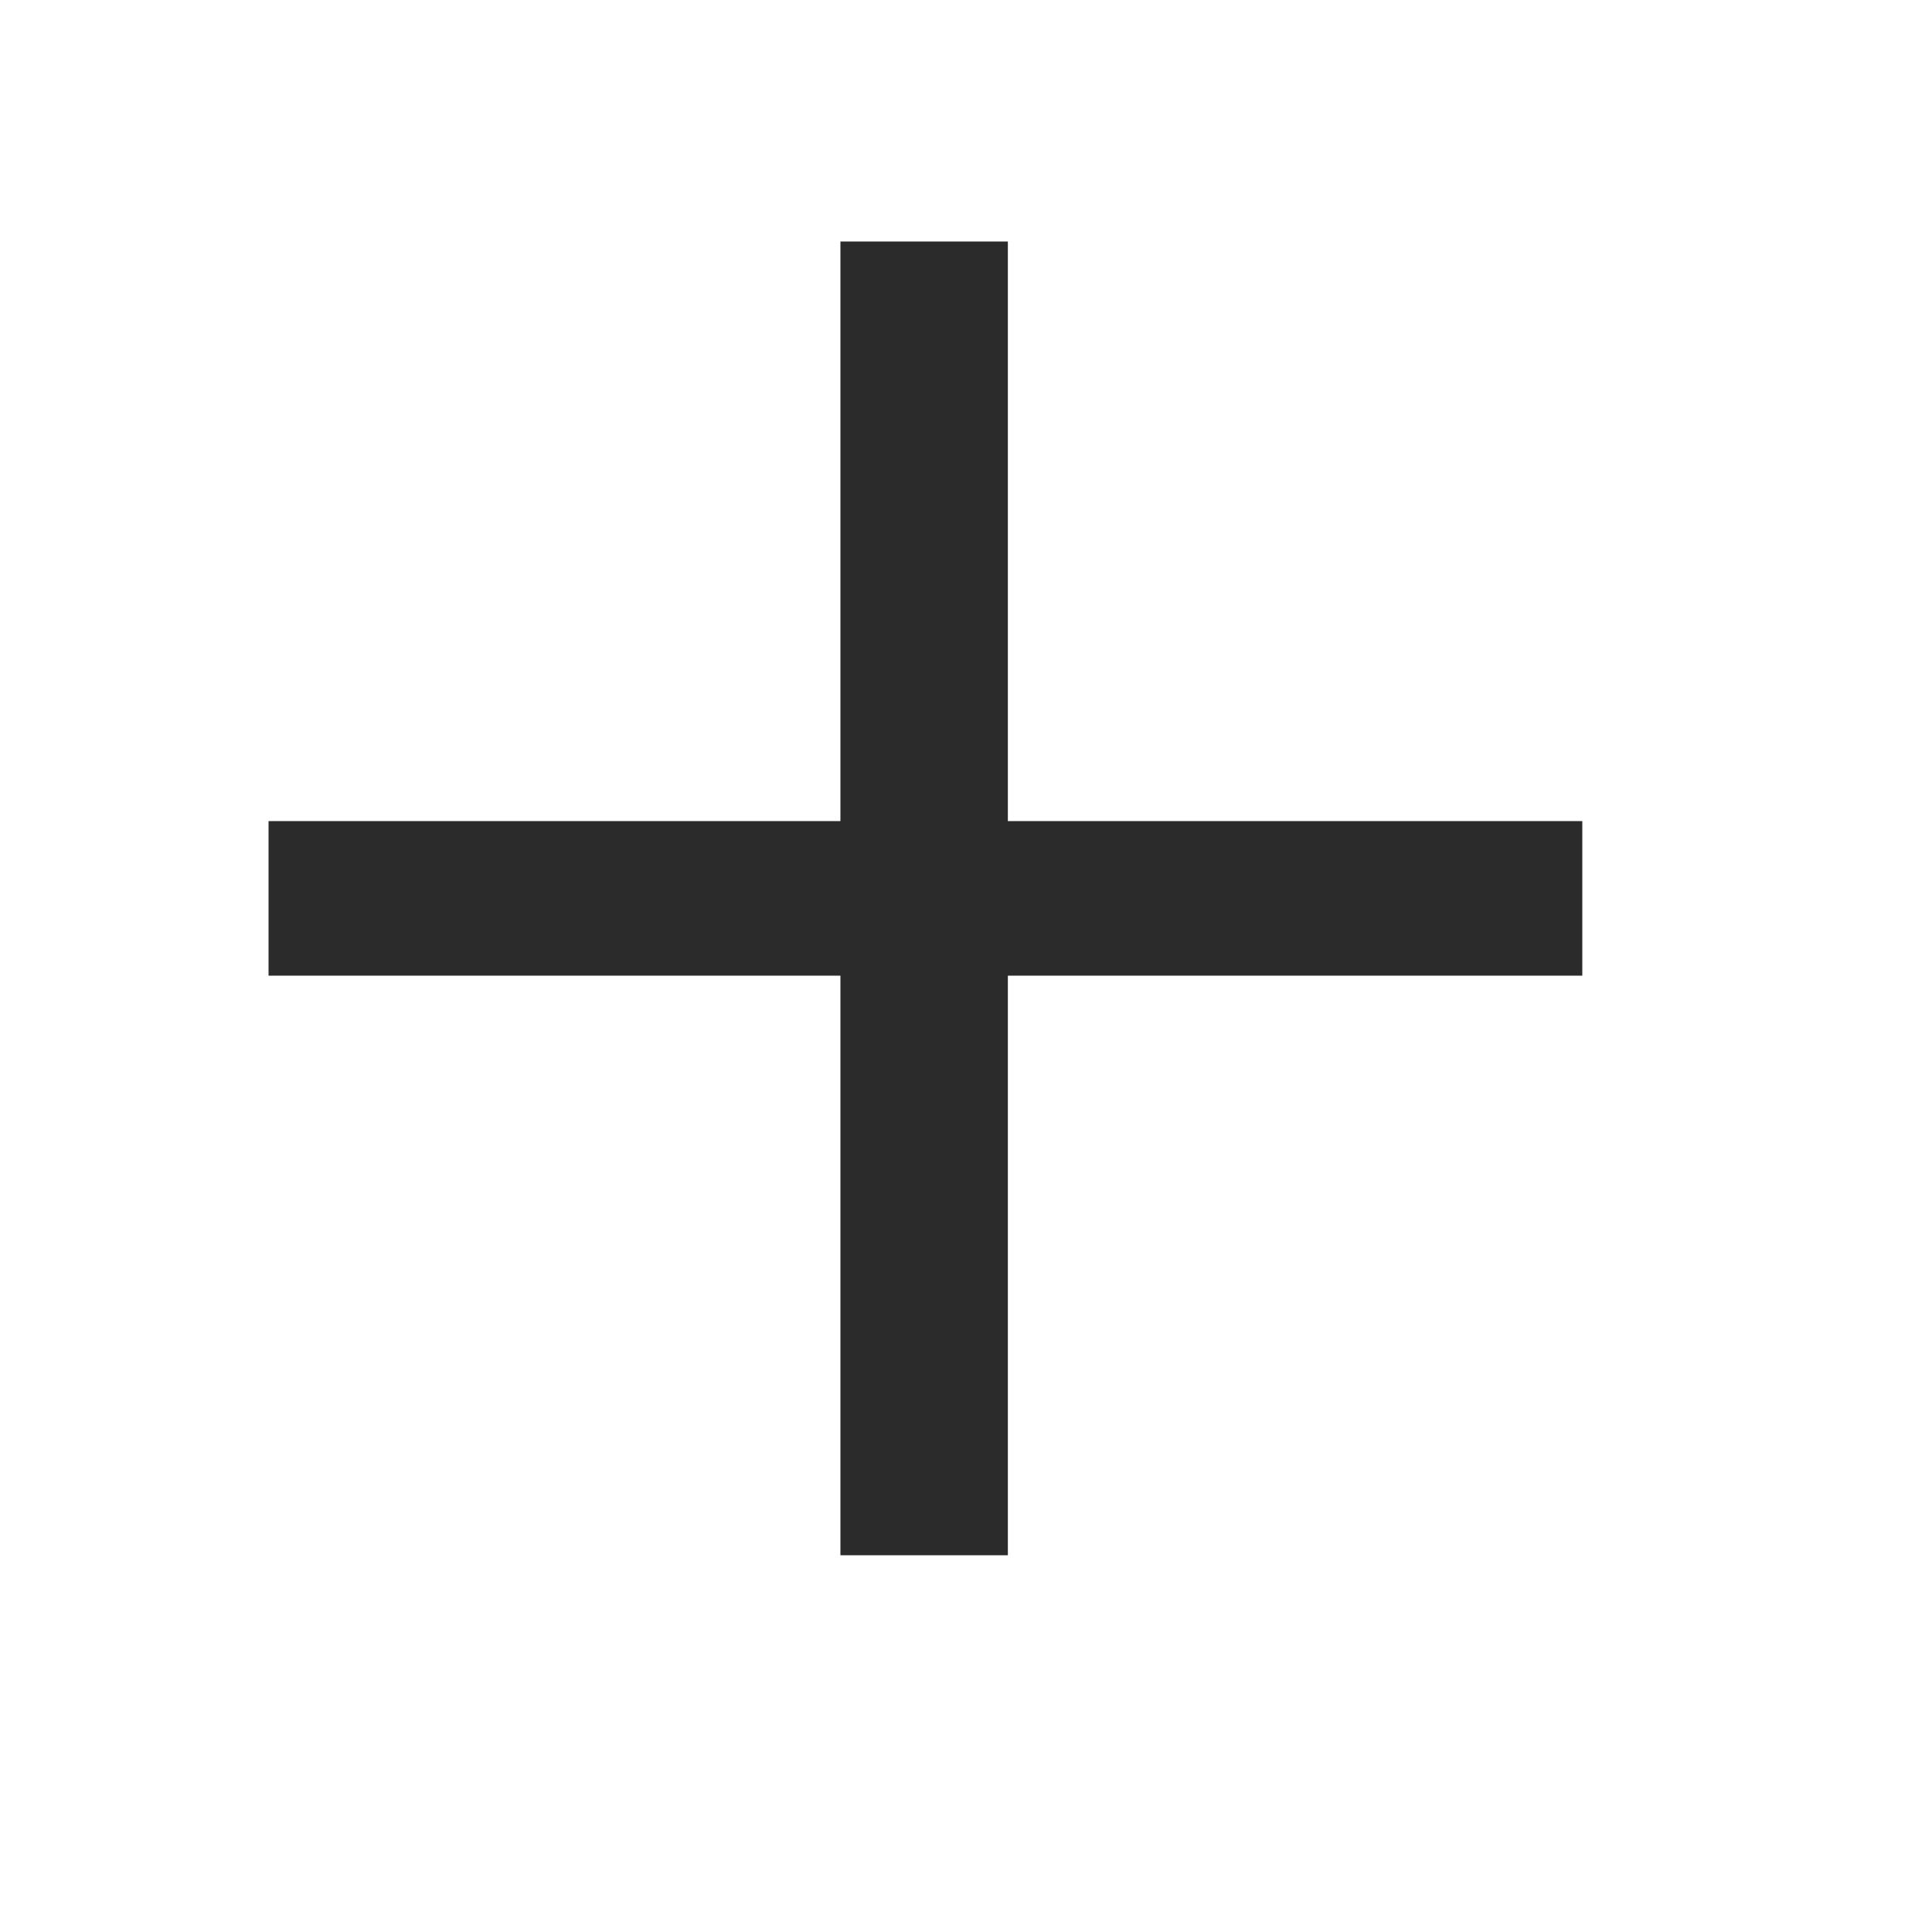
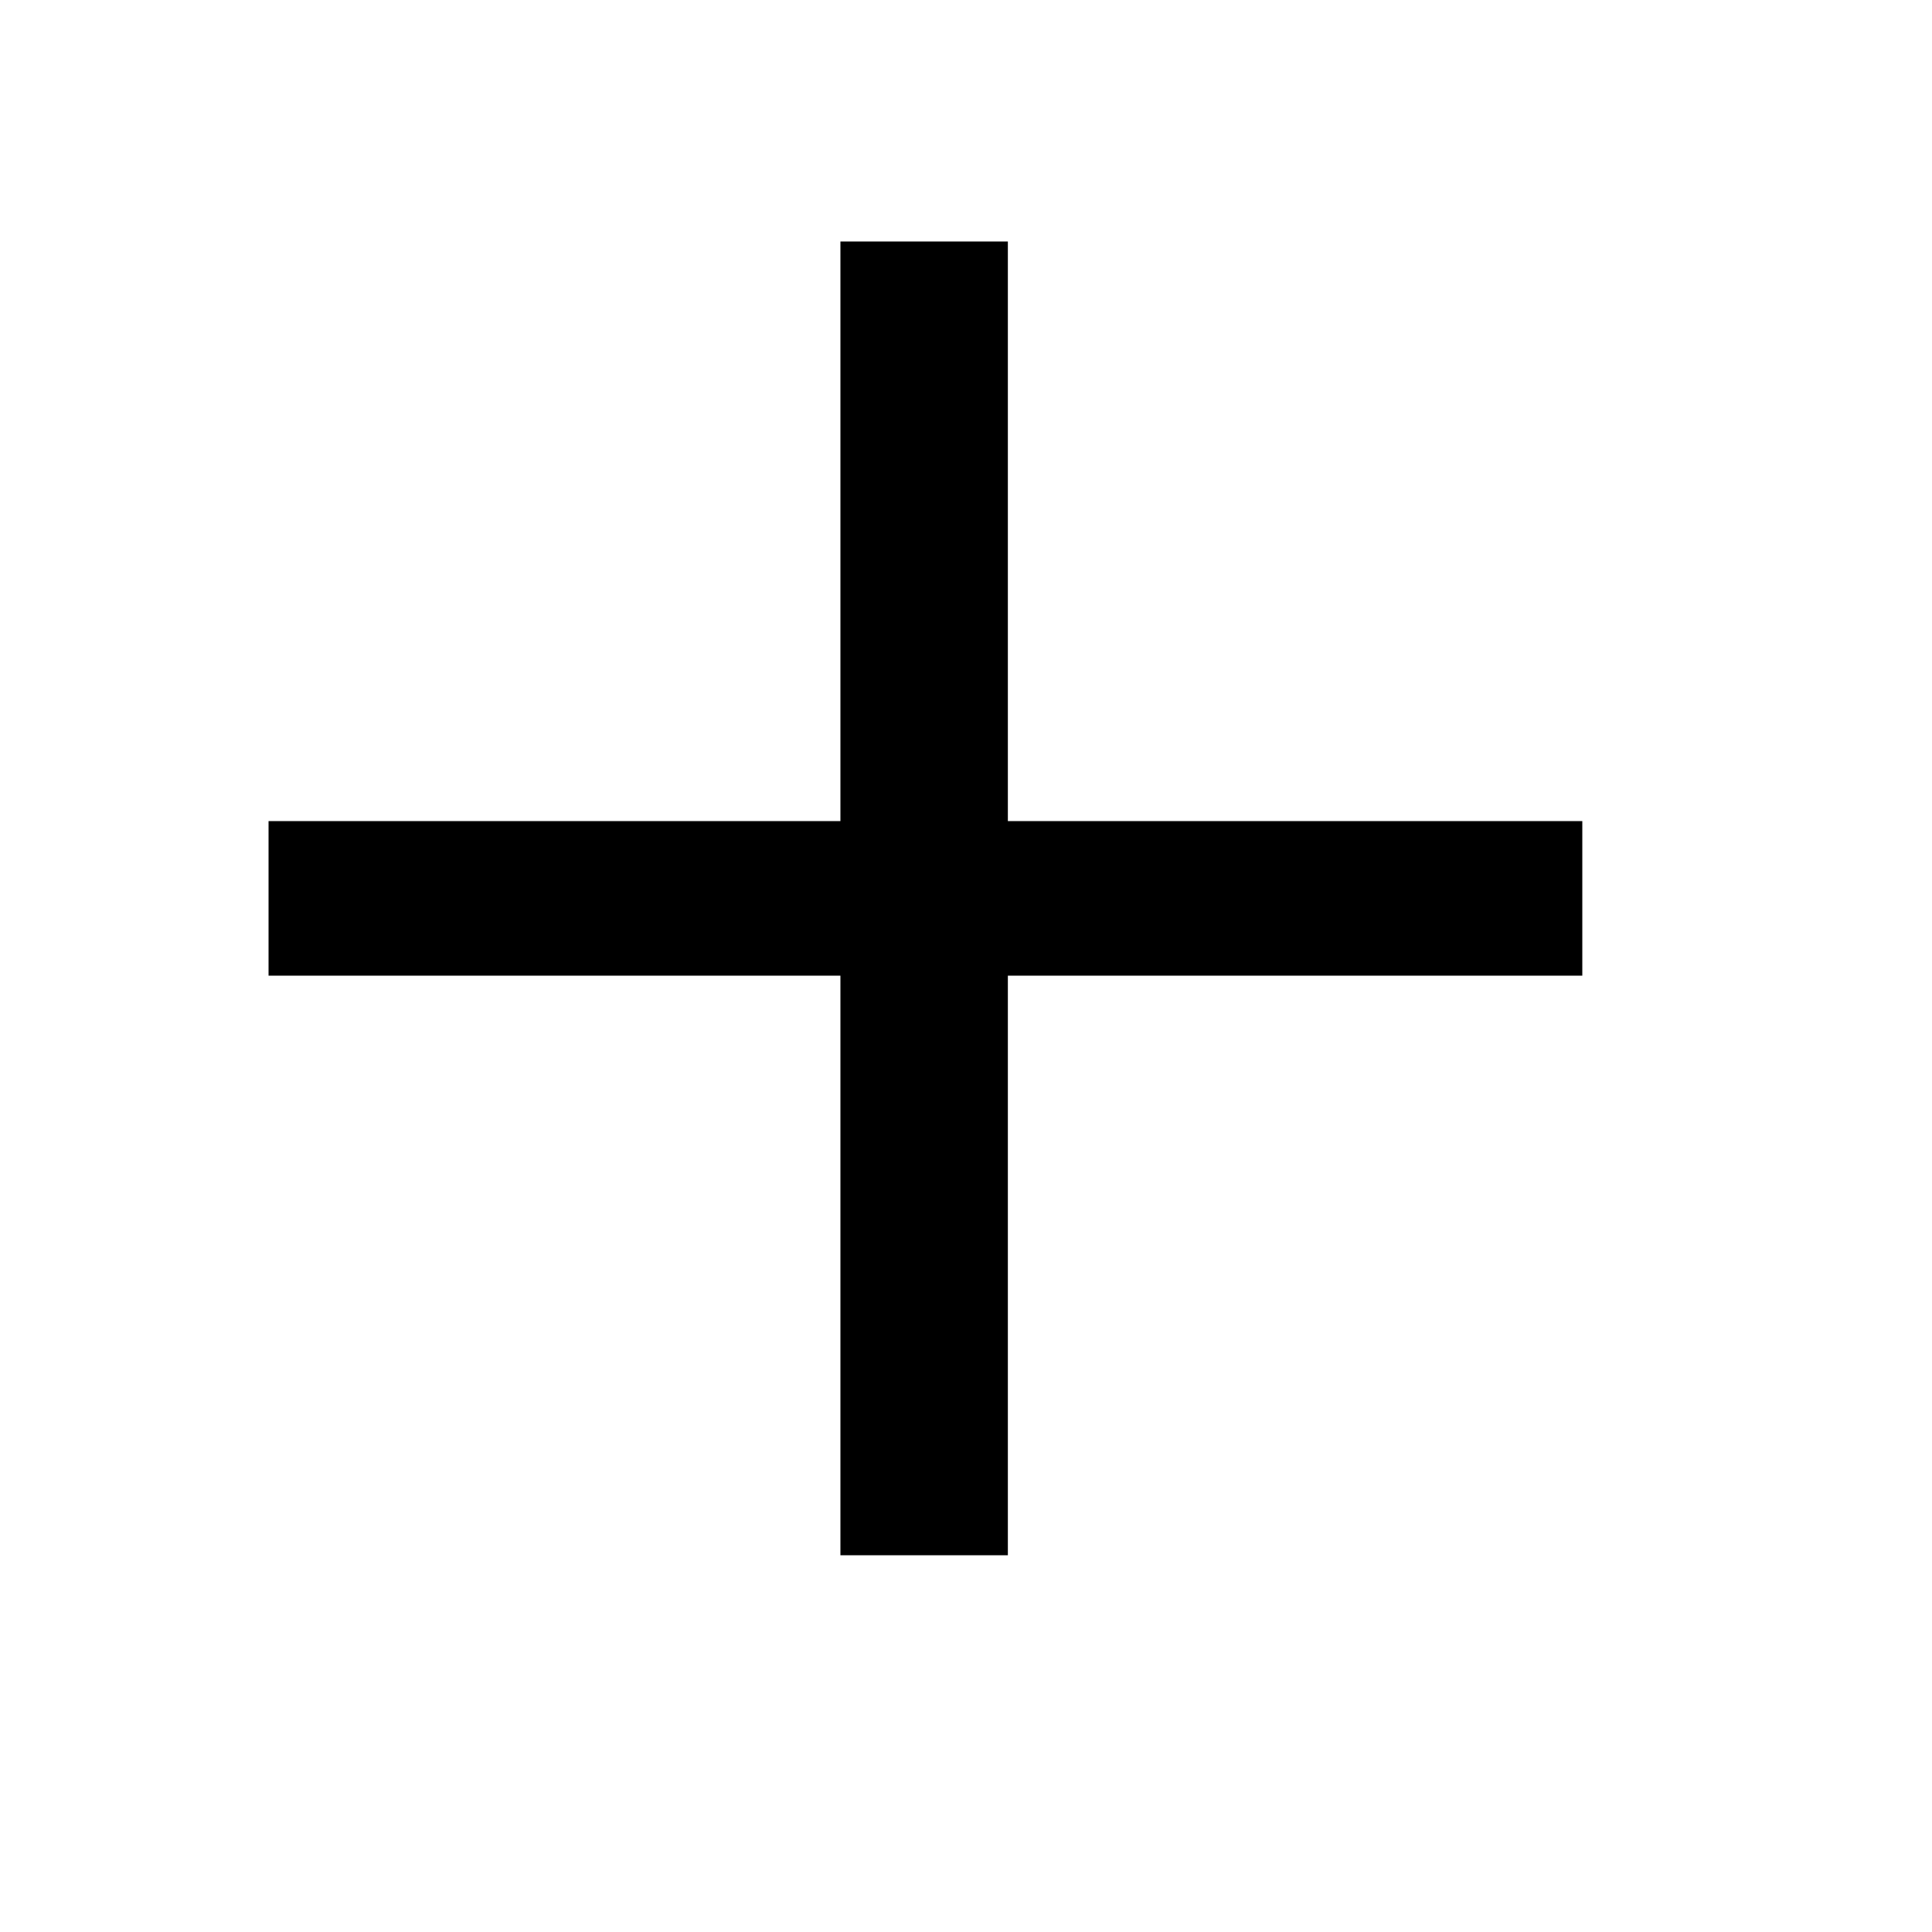
<svg xmlns="http://www.w3.org/2000/svg" width="24" height="24" viewBox="0 0 24 24" fill="none">
-   <path d="M19.656 12.12H12.52V19.32H10.44V12.12H3.336V10.2H10.44V3H12.52V10.2H19.656V12.12Z" fill="#2B2B2B" />
+   <path d="M19.656 12.12H12.52V19.32H10.44V12.12H3.336V10.2H10.44V3H12.52V10.2H19.656V12.12Z" fill="currentColor" />
</svg>
